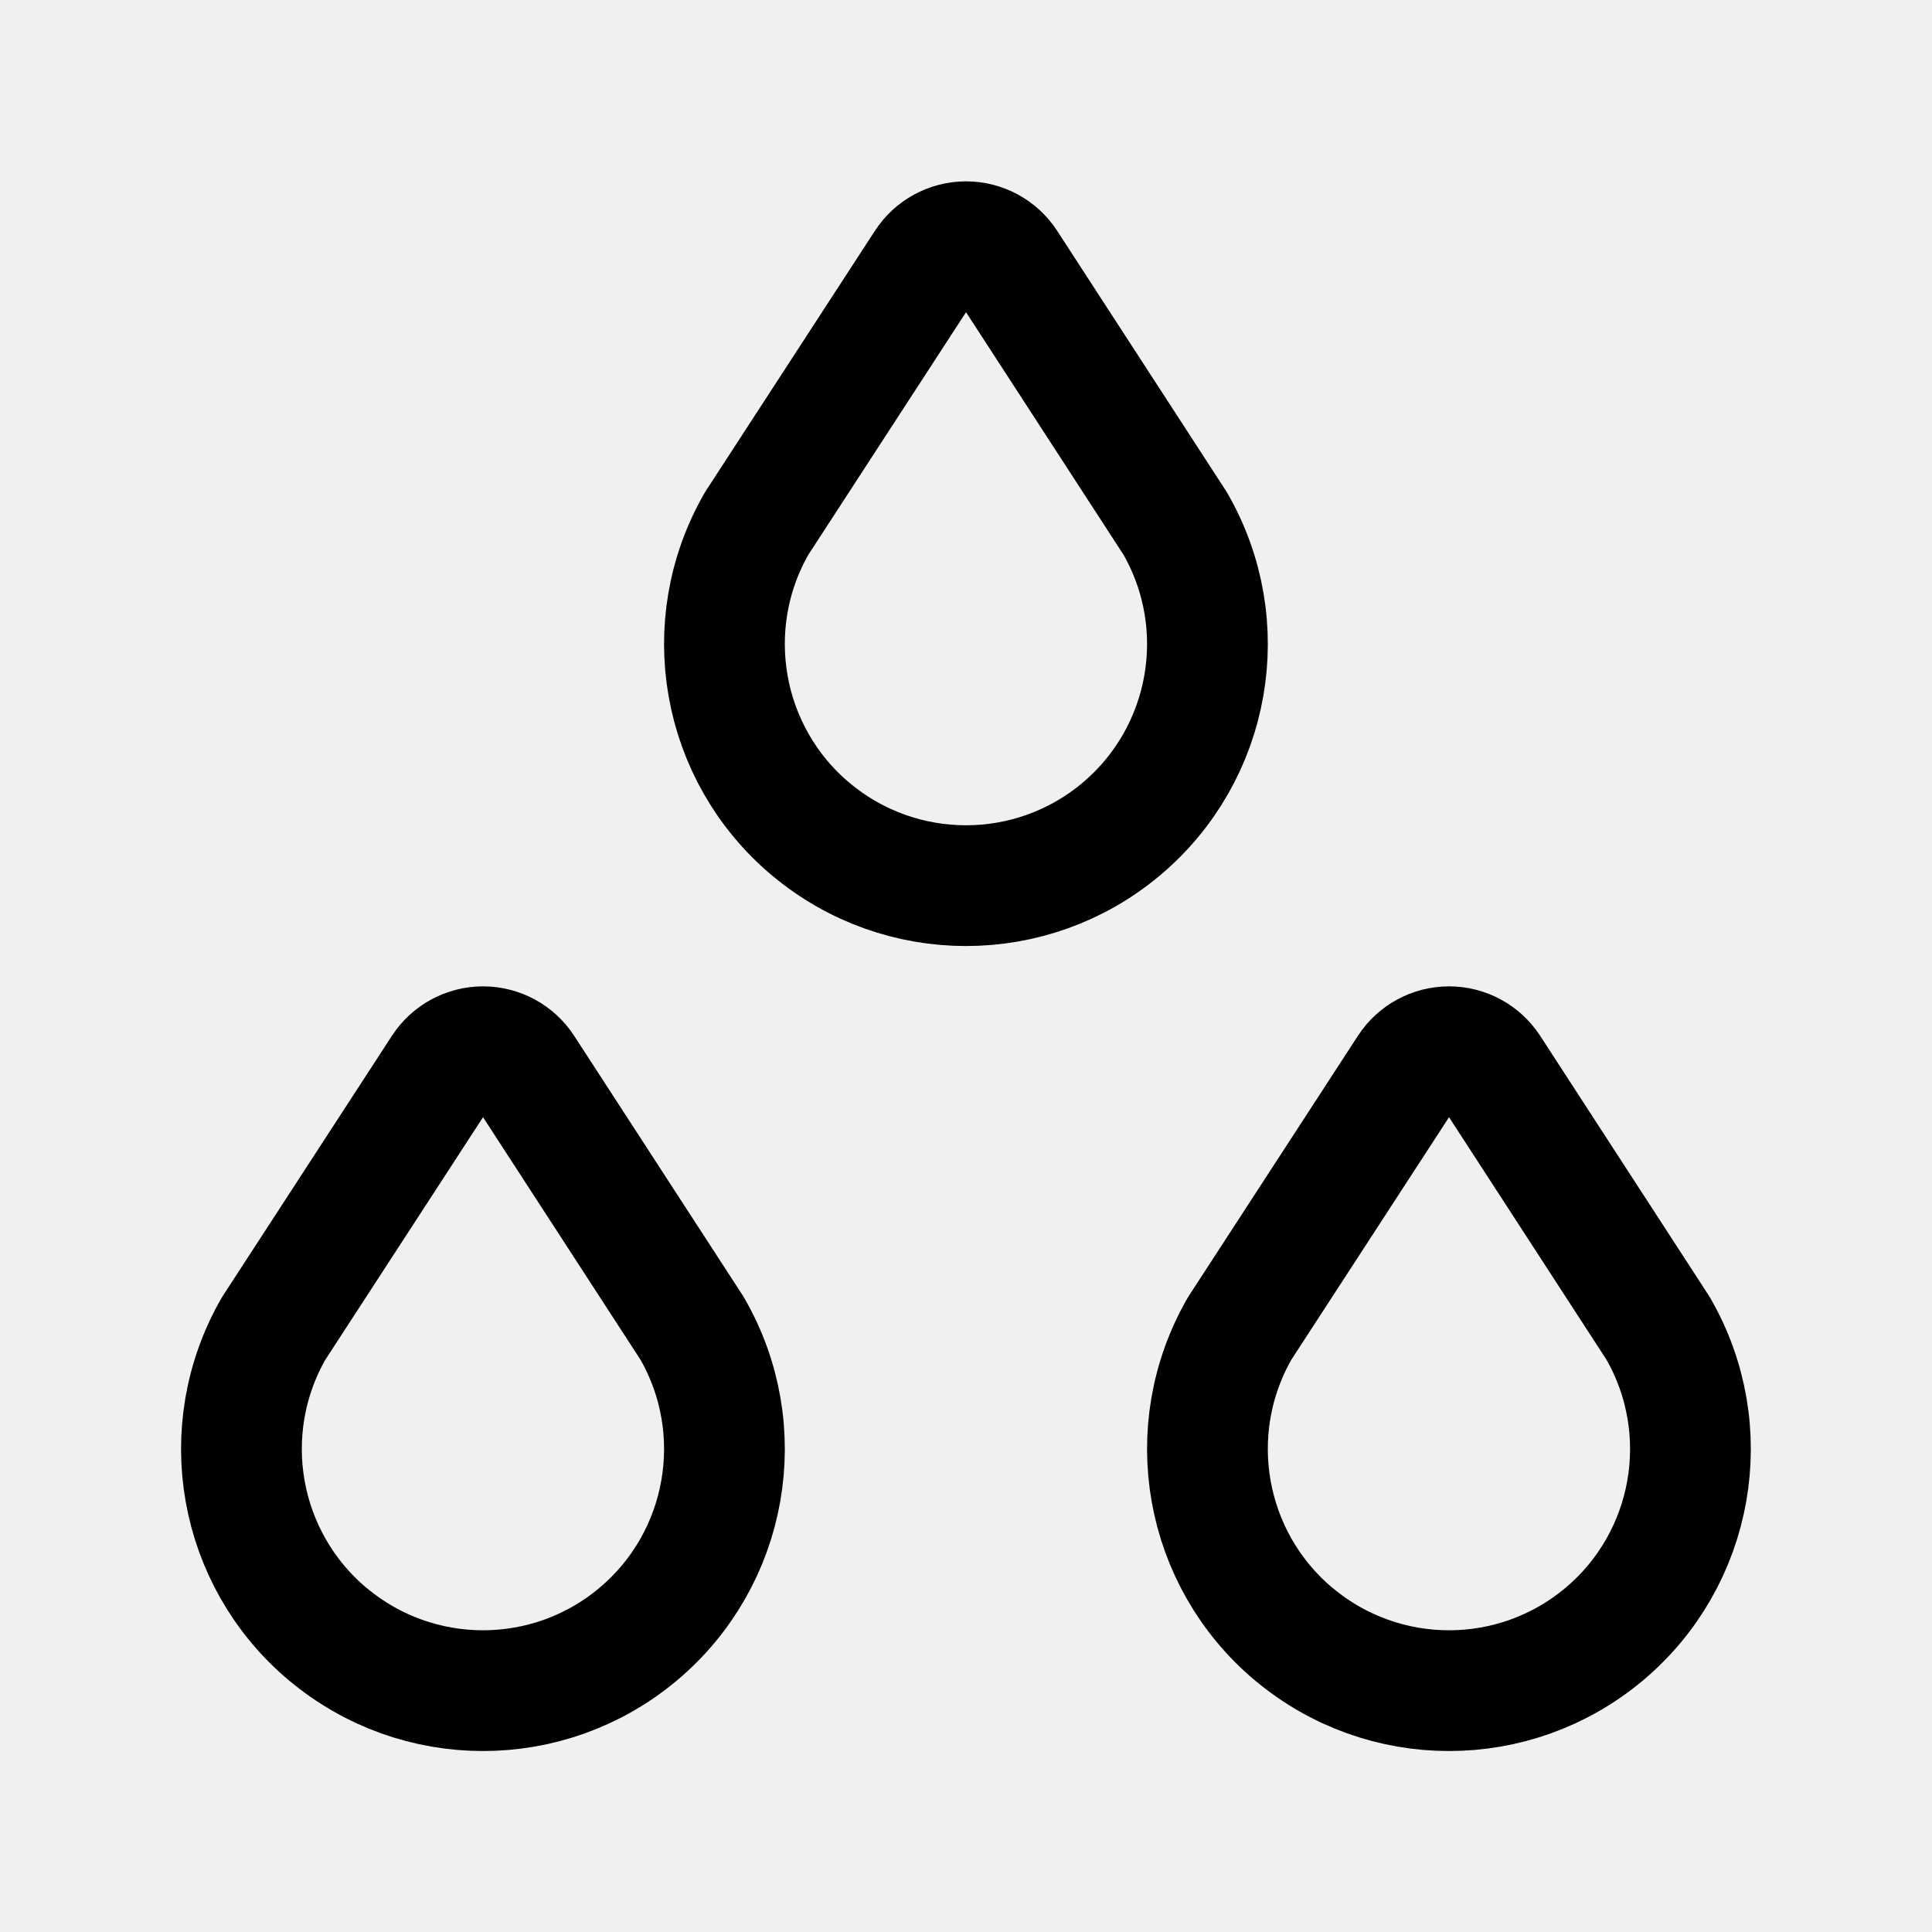
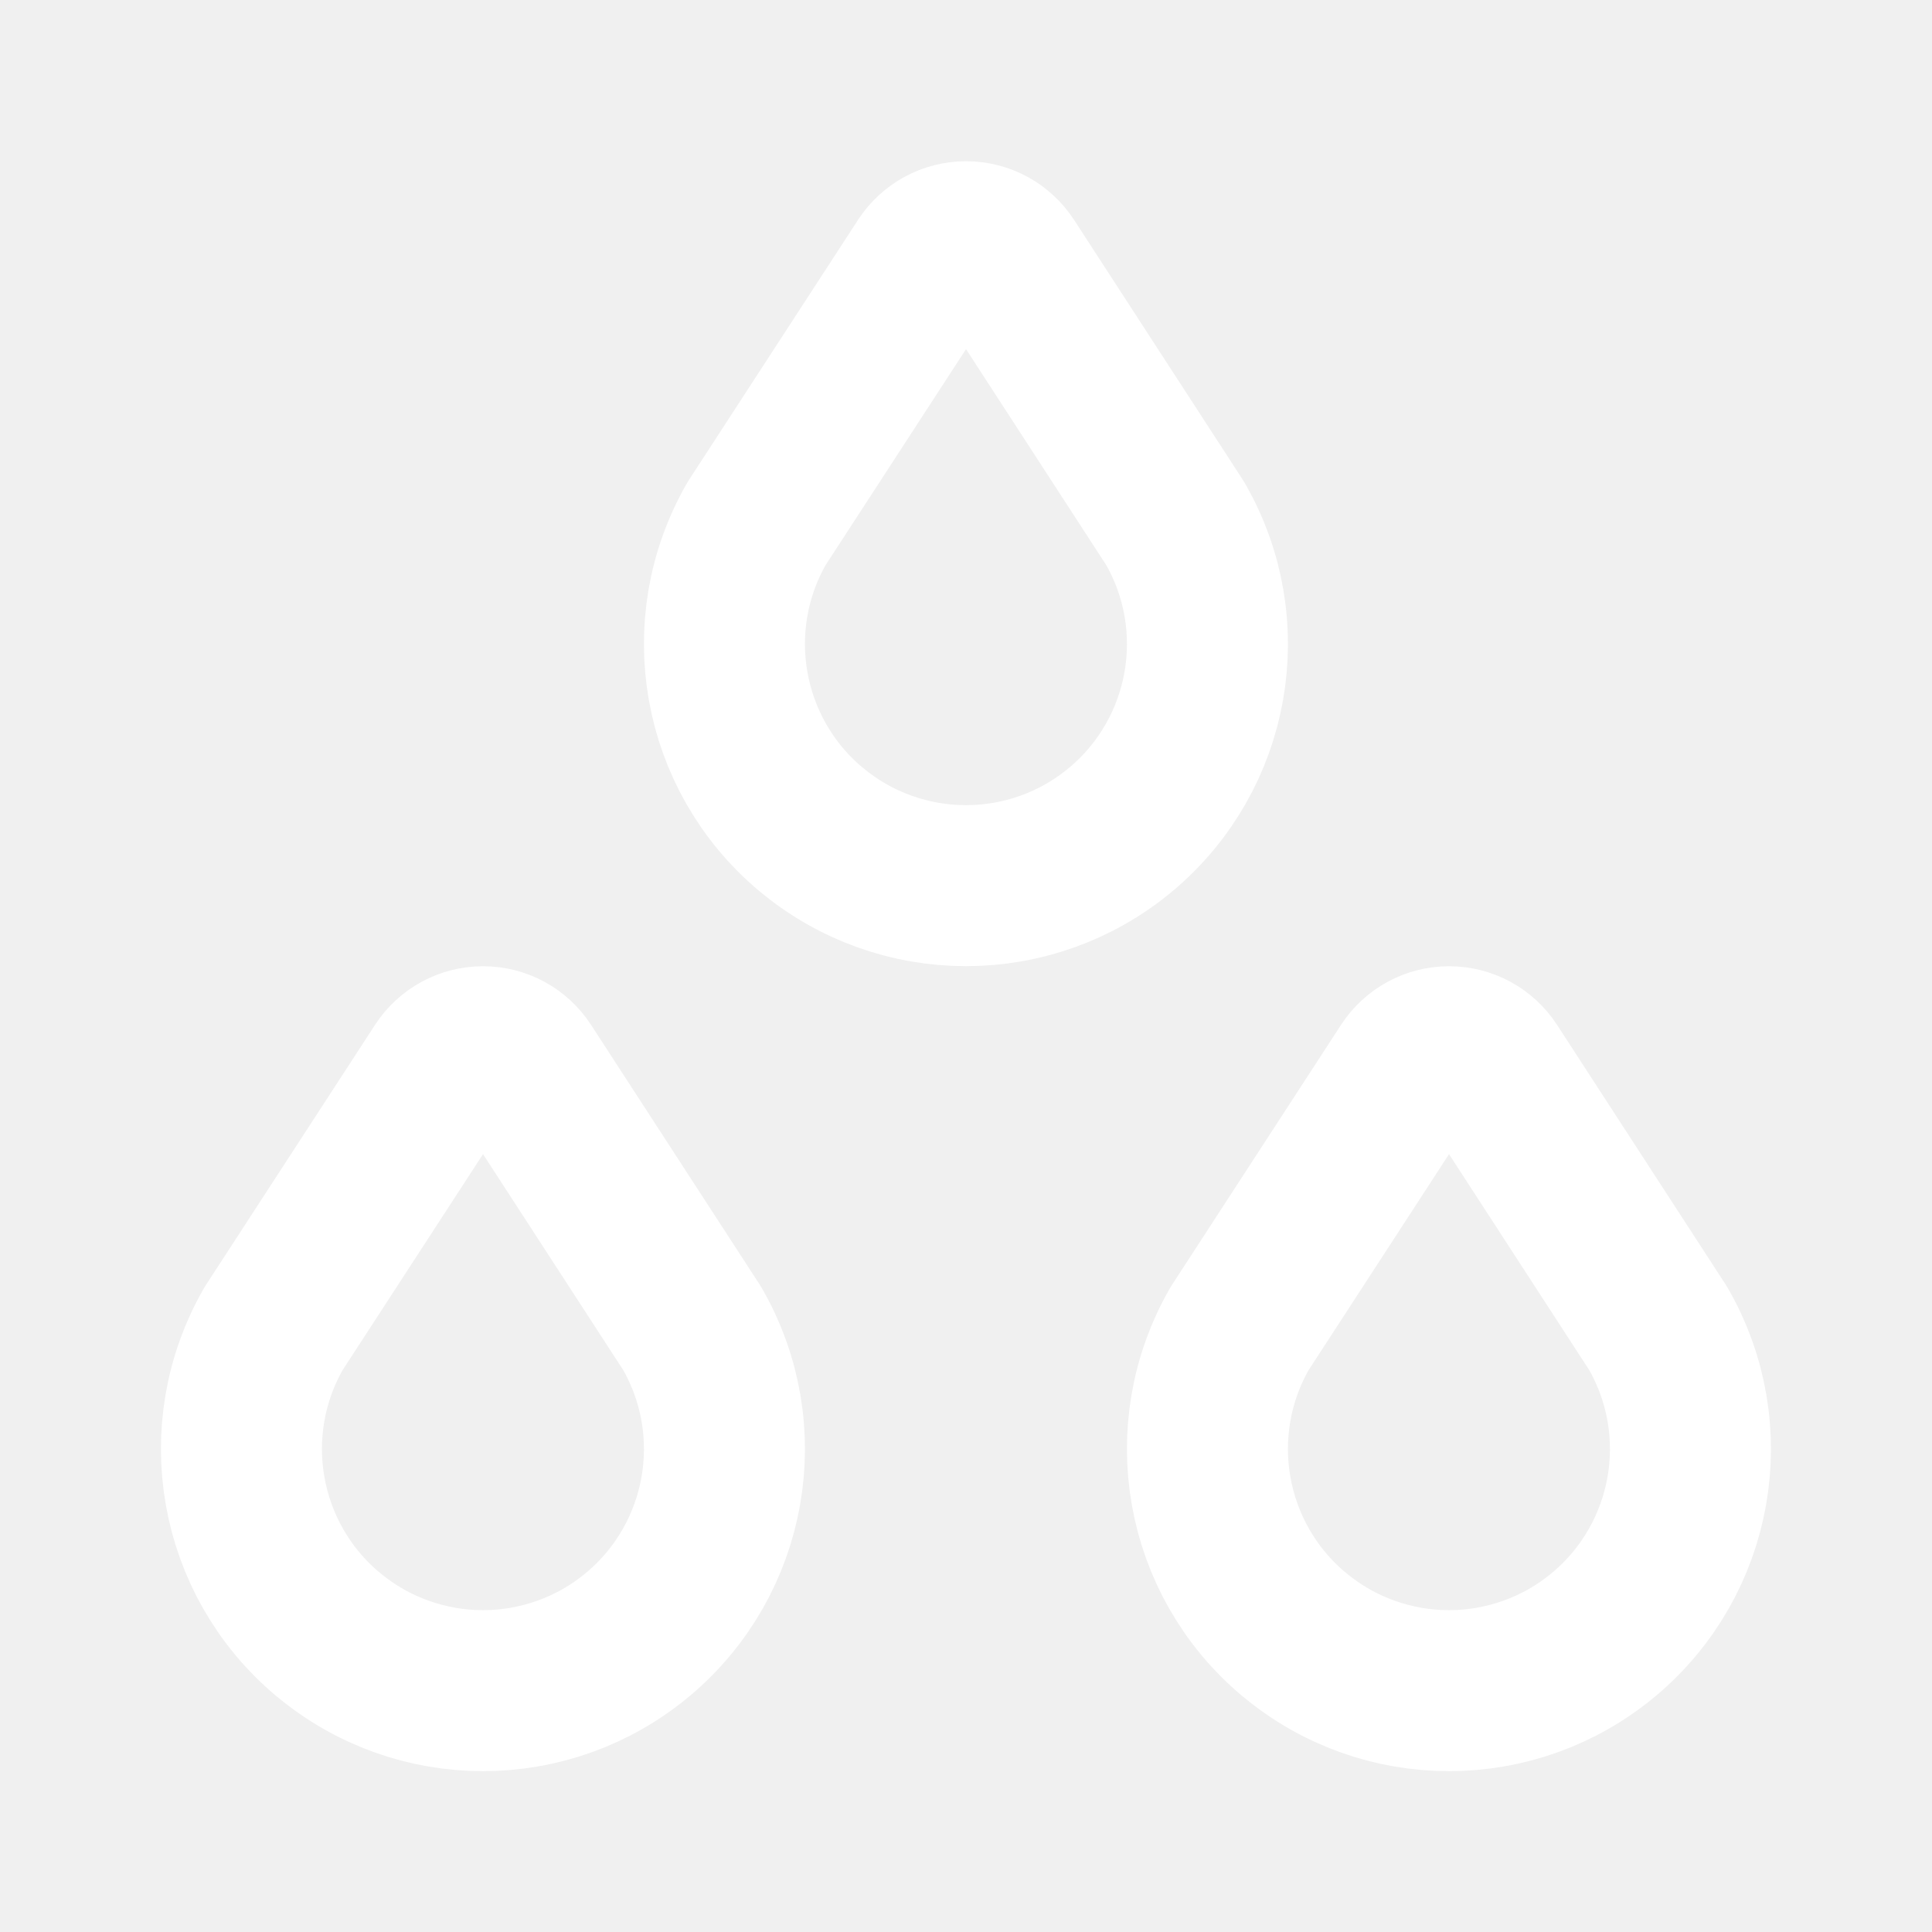
- <svg xmlns="http://www.w3.org/2000/svg" class="icon icon-tabler icon-tabler-droplets" width="44" height="44" viewBox="0 0 24 24" stroke-width="1.5" stroke="#000000" fill="none" stroke-linecap="round" stroke-linejoin="round">
+ <svg xmlns="http://www.w3.org/2000/svg" class="icon icon-tabler icon-tabler-droplets" width="44" height="44" viewBox="0 0 24 24" stroke-width="2" stroke="#fff" fill="none" stroke-linecap="round" stroke-linejoin="round">
  <path stroke="none" d="M0 0h24v24H0z" fill="none" />
  <path d="M4.072 20.3a2.999 2.999 0 0 0 3.856 0a3.002 3.002 0 0 0 .67 -3.798l-2.095 -3.227a.6 .6 0 0 0 -1.005 0l-2.098 3.227a3.003 3.003 0 0 0 .671 3.798z" />
  <path d="M16.072 20.3a2.999 2.999 0 0 0 3.856 0a3.002 3.002 0 0 0 .67 -3.798l-2.095 -3.227a.6 .6 0 0 0 -1.005 0l-2.098 3.227a3.003 3.003 0 0 0 .671 3.798z" />
  <path d="M10.072 10.3a2.999 2.999 0 0 0 3.856 0a3.002 3.002 0 0 0 .67 -3.798l-2.095 -3.227a.6 .6 0 0 0 -1.005 0l-2.098 3.227a3.003 3.003 0 0 0 .671 3.798z" />
</svg>
